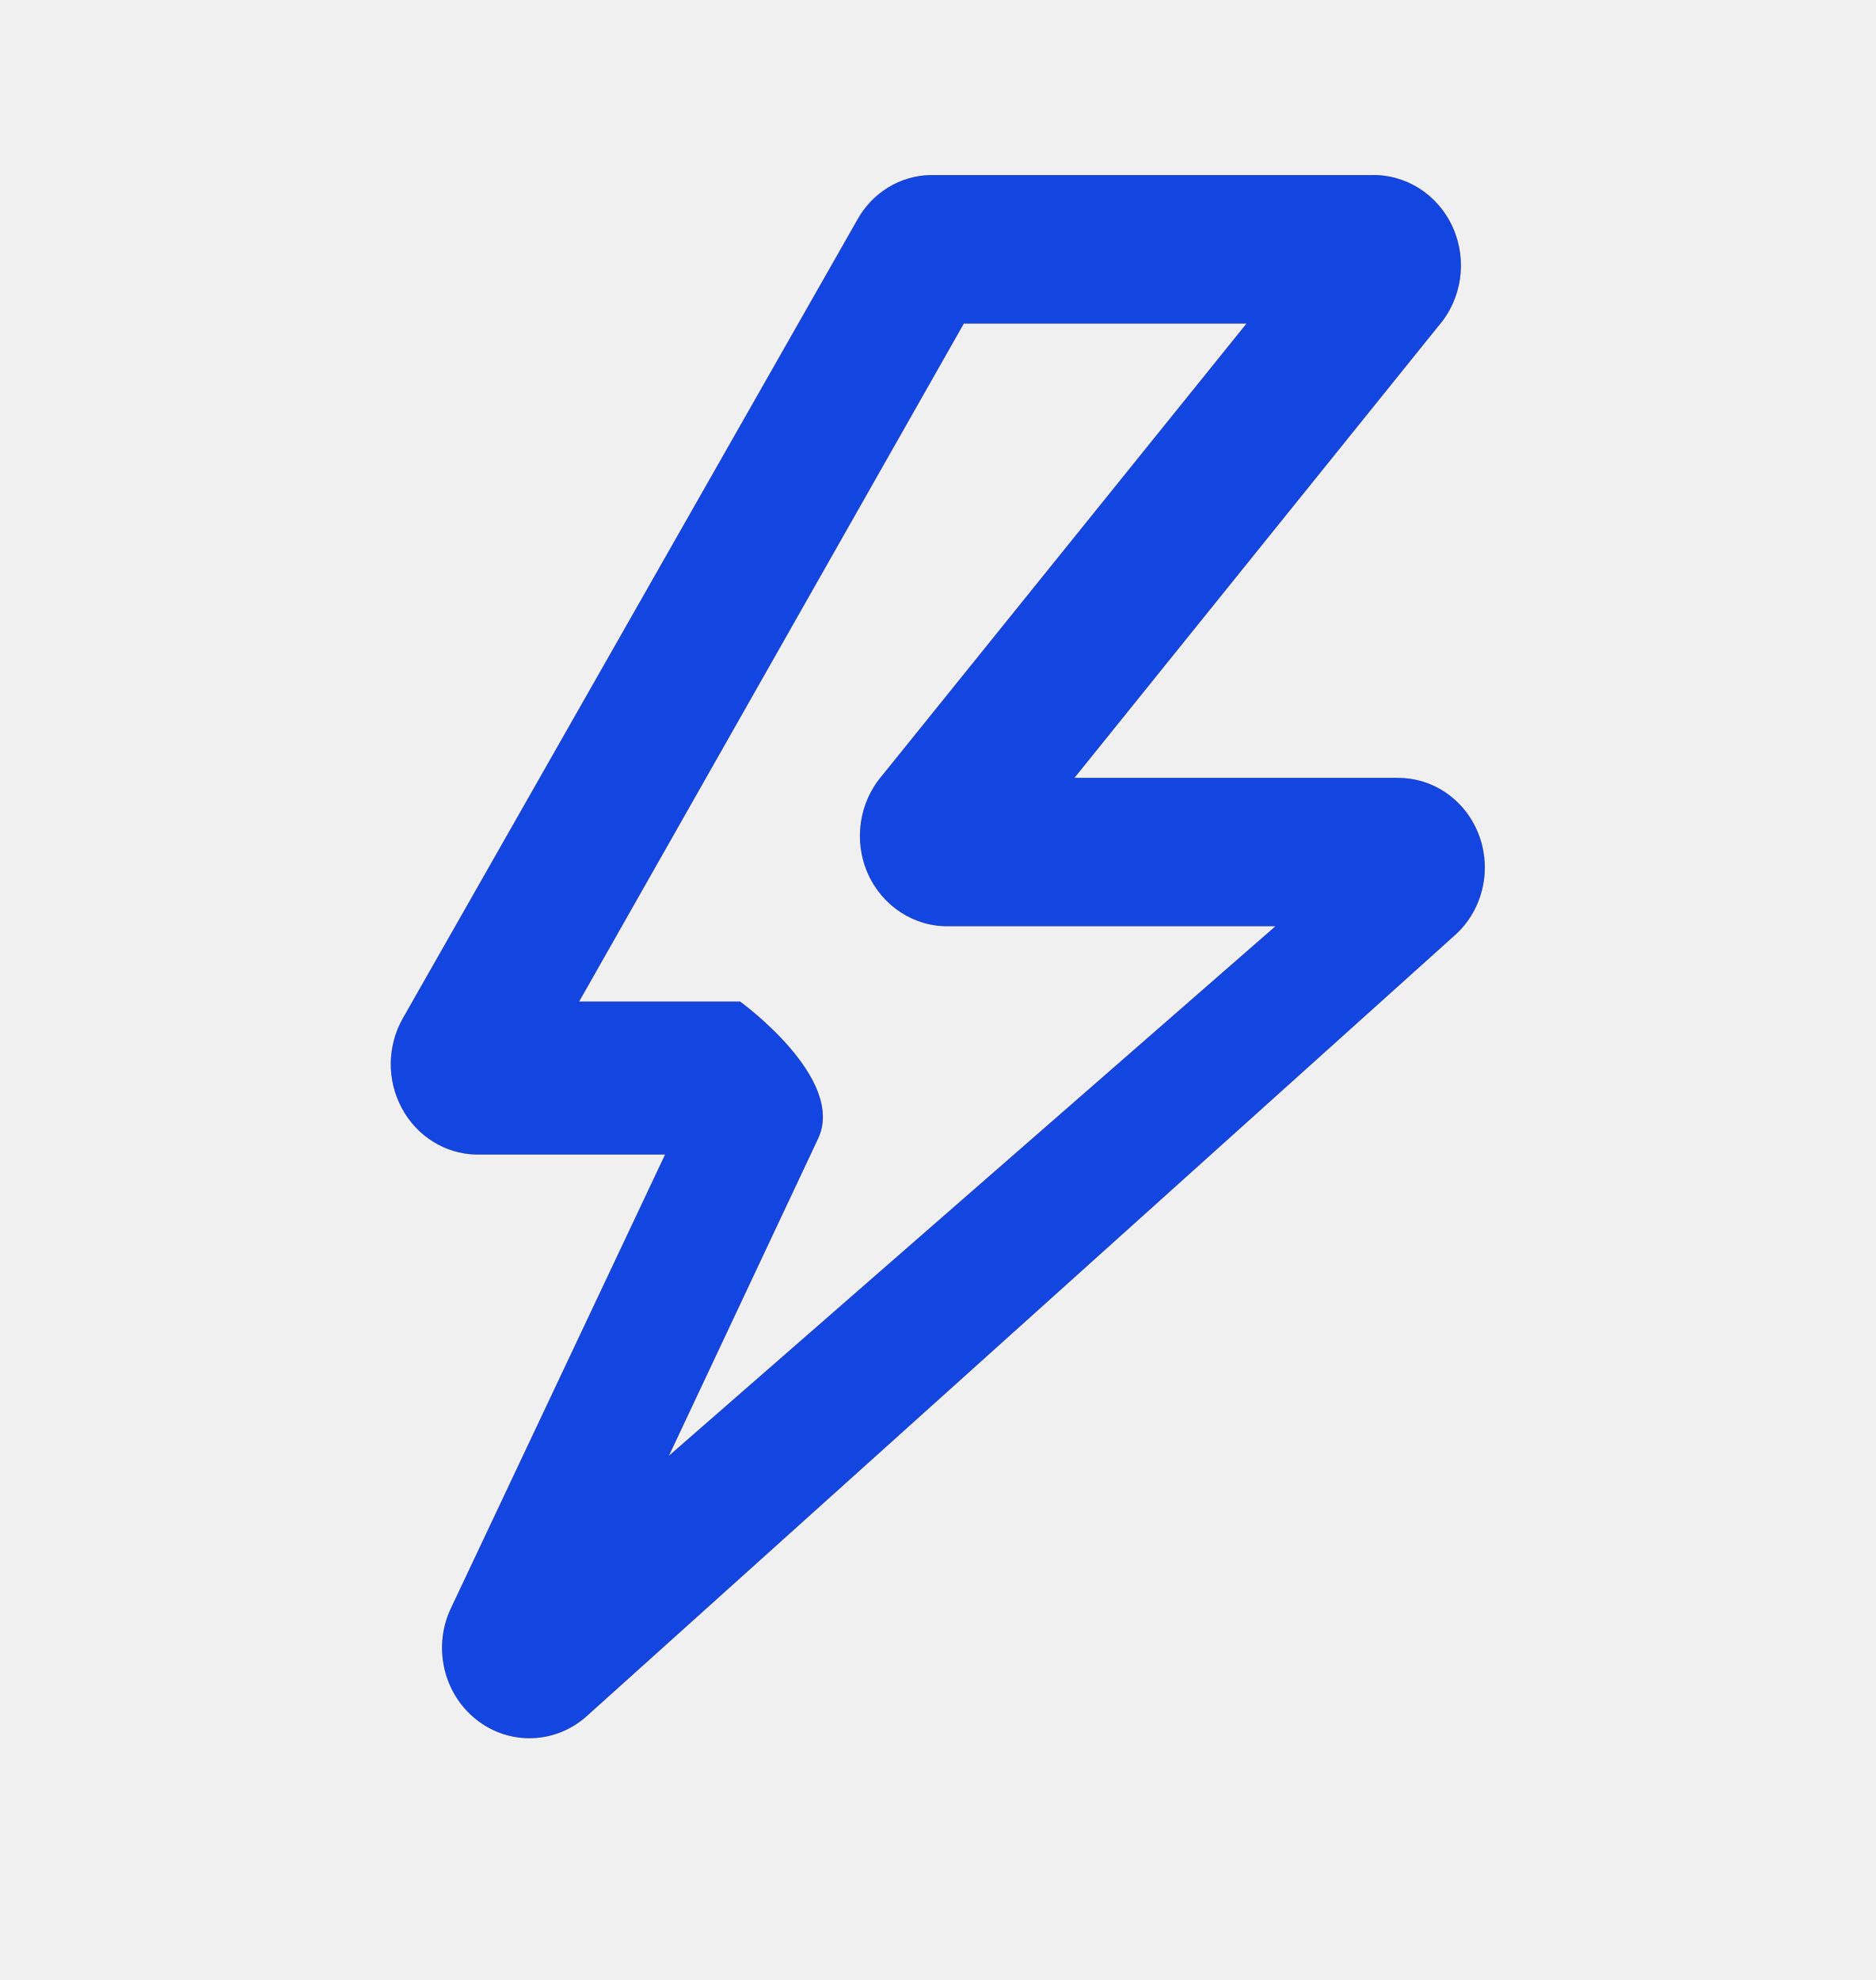
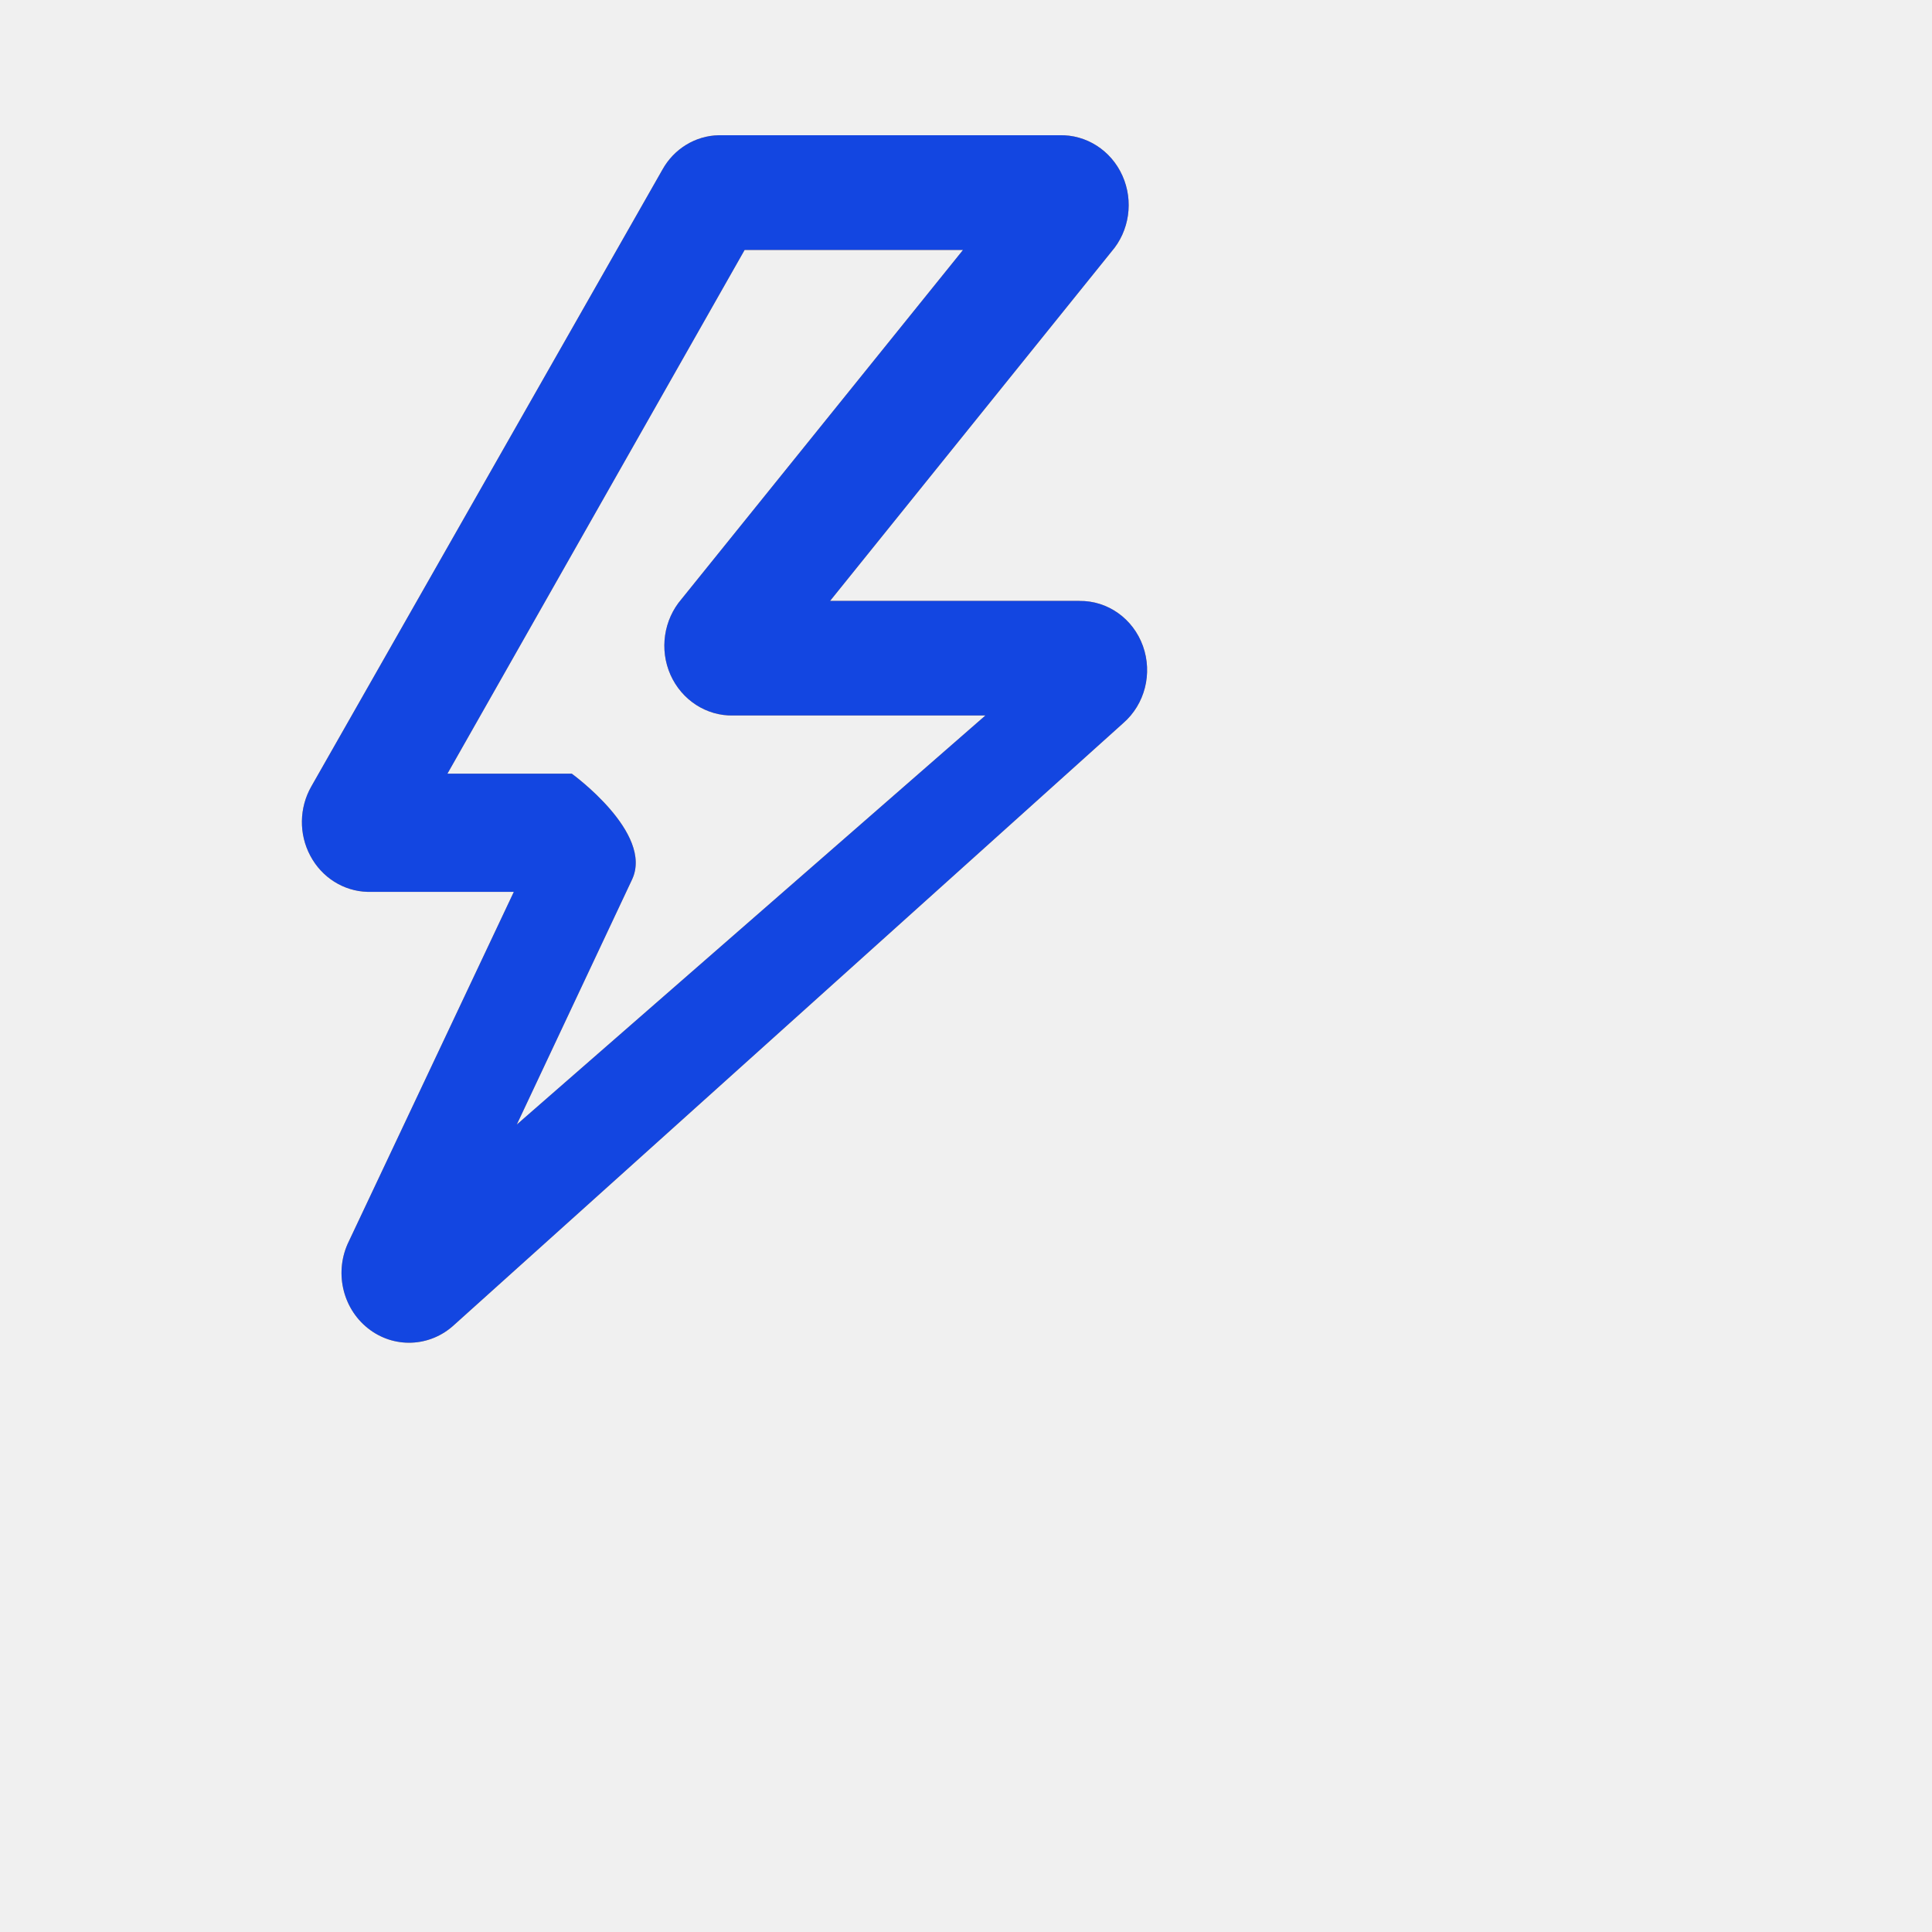
- <svg xmlns="http://www.w3.org/2000/svg" xmlns:xlink="http://www.w3.org/1999/xlink" viewBox="0 0 18 19">
+ <svg xmlns="http://www.w3.org/2000/svg" xmlns:xlink="http://www.w3.org/1999/xlink" viewBox="0 0 24 24">
  <defs>
    <path id="prefix__a" d="M13.409 7.284h-3.097l3.495-4.338c.224-.258.277-.63.136-.944-.141-.315-.45-.512-.786-.502h-4.23c-.288.006-.554.168-.698.427L3.867 9.59c-.151.265-.156.592-.012.861.143.27.414.44.71.448h1.818l-2.048 4.338c-.185.372-.086.828.235 1.083.32.255.771.237 1.072-.042l8.312-7.476c.269-.234.366-.617.244-.957-.122-.34-.438-.565-.79-.56zm-6.99 6.507l1.432-3.044c.273-.578-.748-1.316-.748-1.316H5.558L9.25 2.925h2.713L8.466 7.262c-.222.258-.276.628-.137.941.14.314.447.513.78.505h3.132l-5.823 5.083z" />
  </defs>
  <g fill="none" fill-rule="evenodd" transform="translate(0 .18)">
    <path d="M0 0h14.25v18H0z" />
    <mask id="prefix__b" fill="#fff">
      <use xlink:href="#prefix__a" />
    </mask>
    <use fill="#FAAB3F" xlink:href="#prefix__a" />
    <g fill="#1346E1" mask="url(#prefix__b)">
      <path d="M0 0h18v18H0z" />
    </g>
  </g>
</svg>
